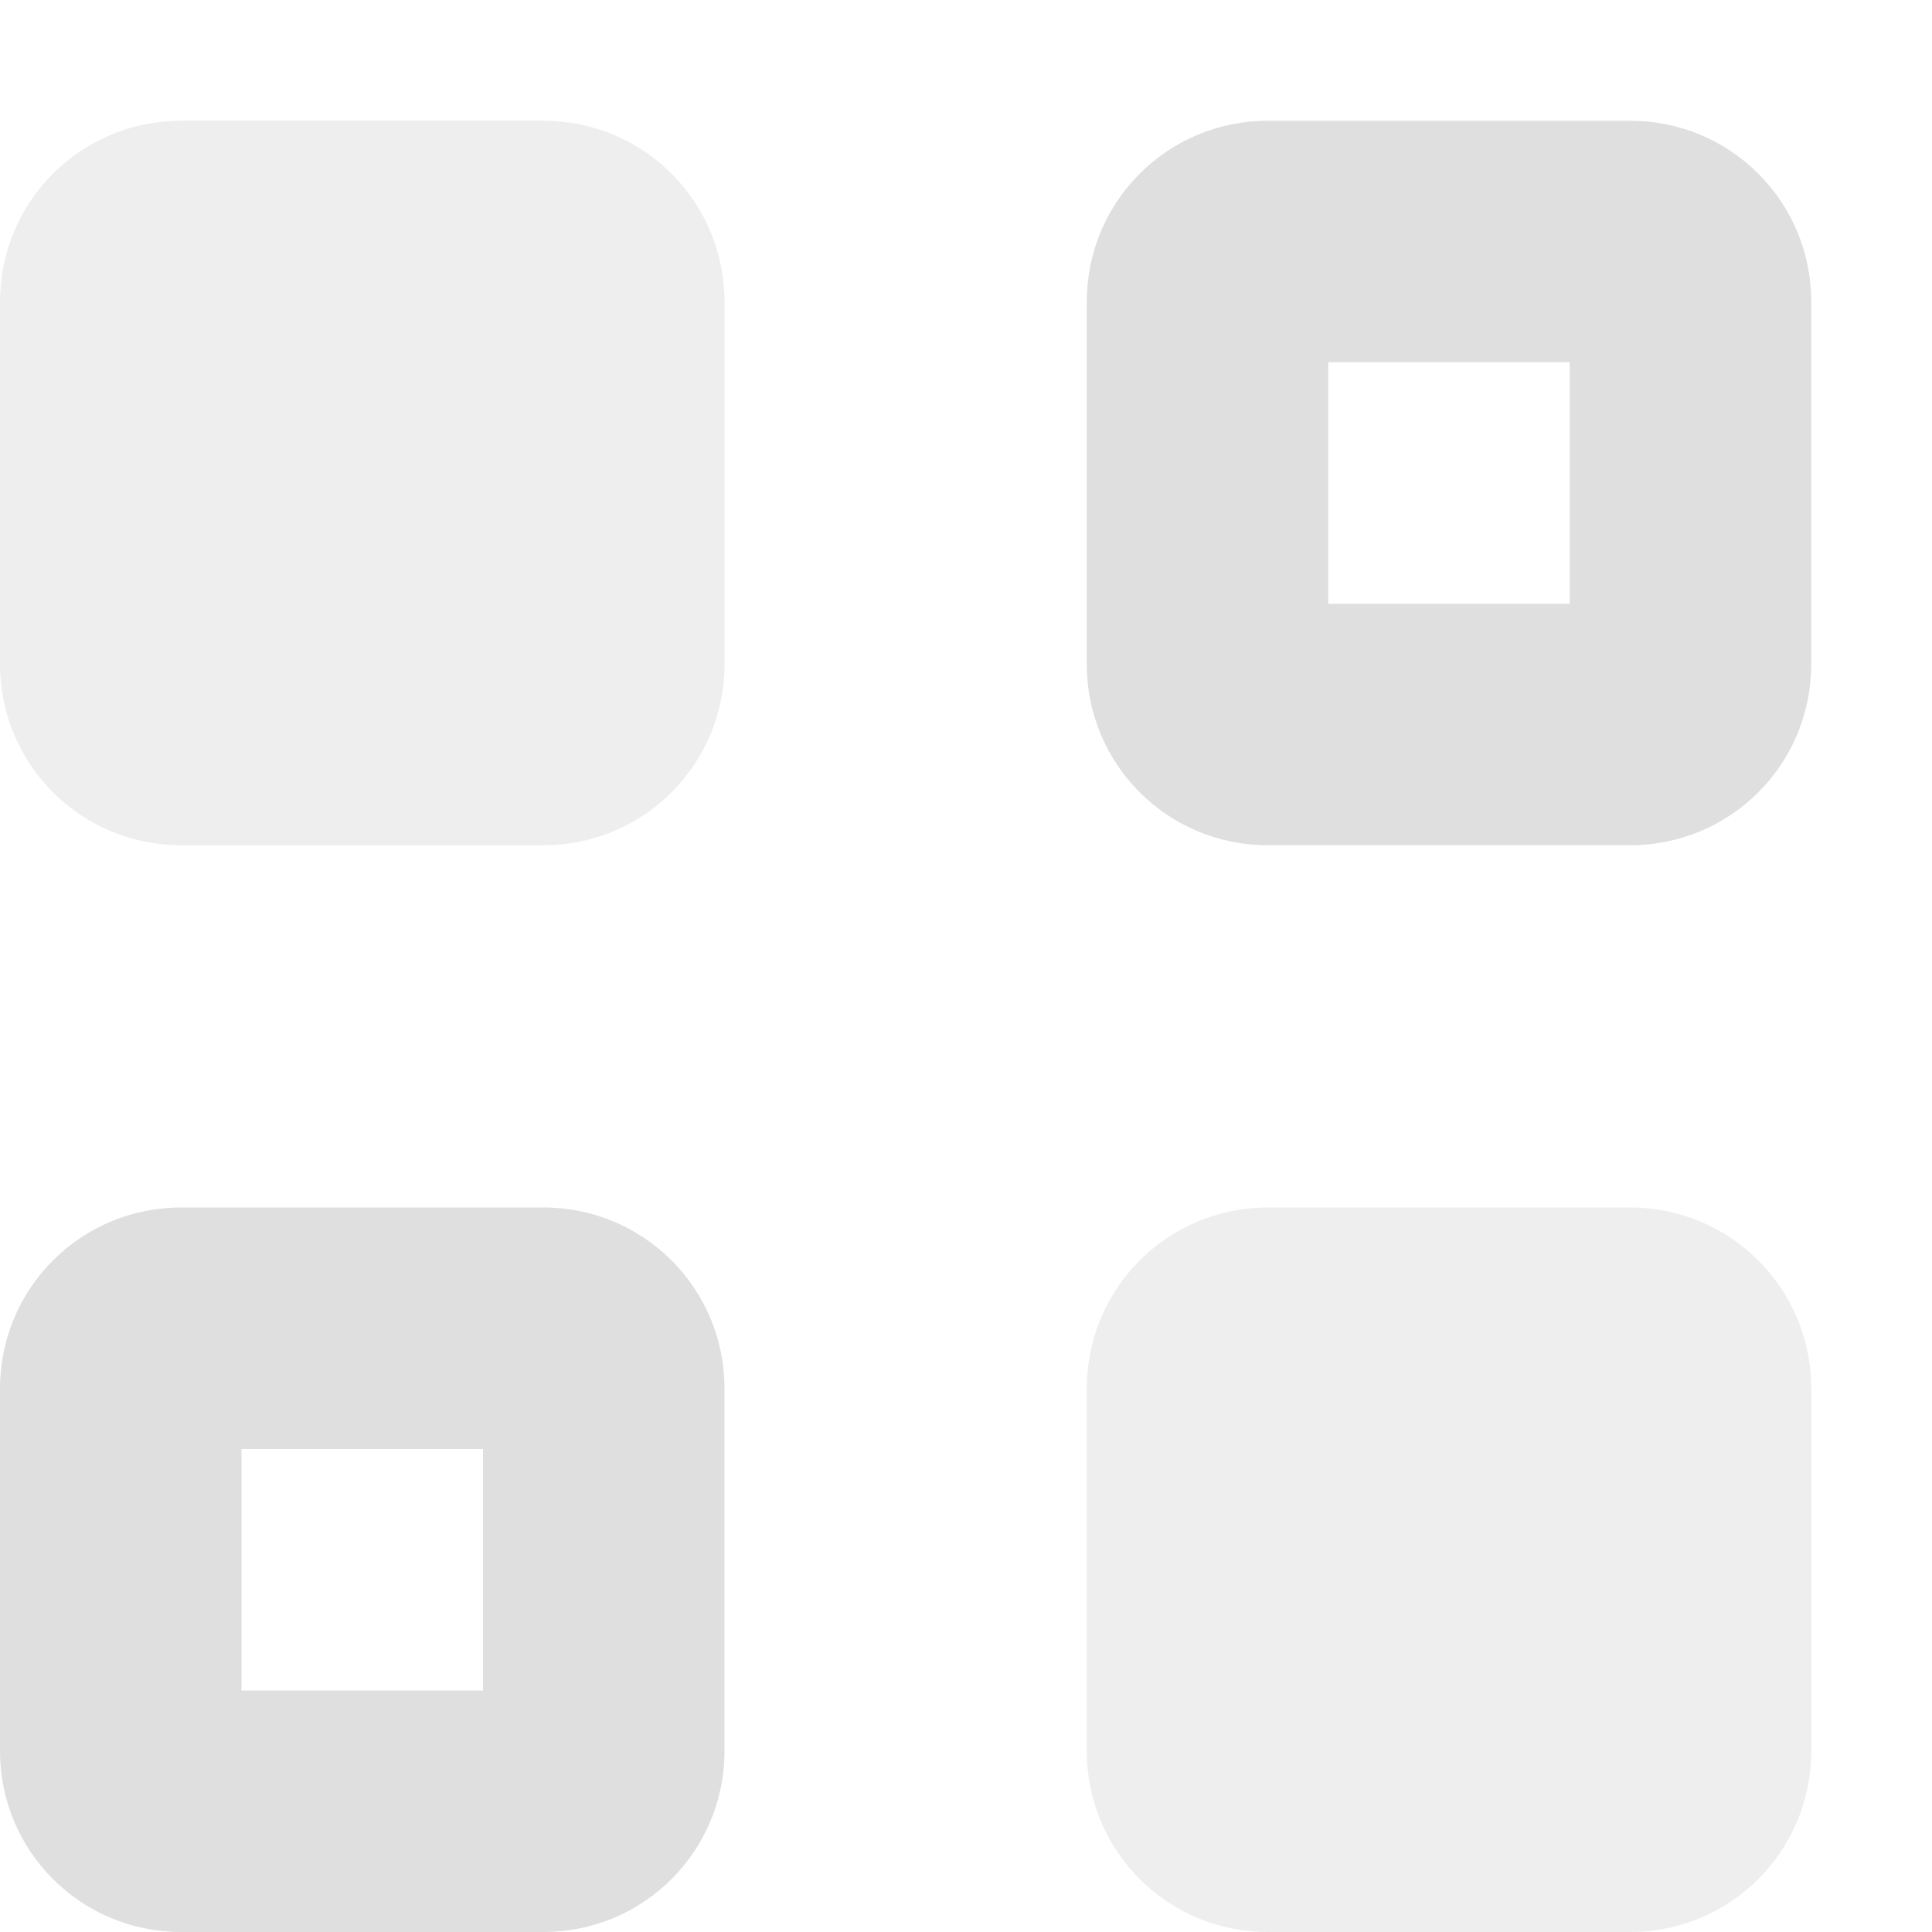
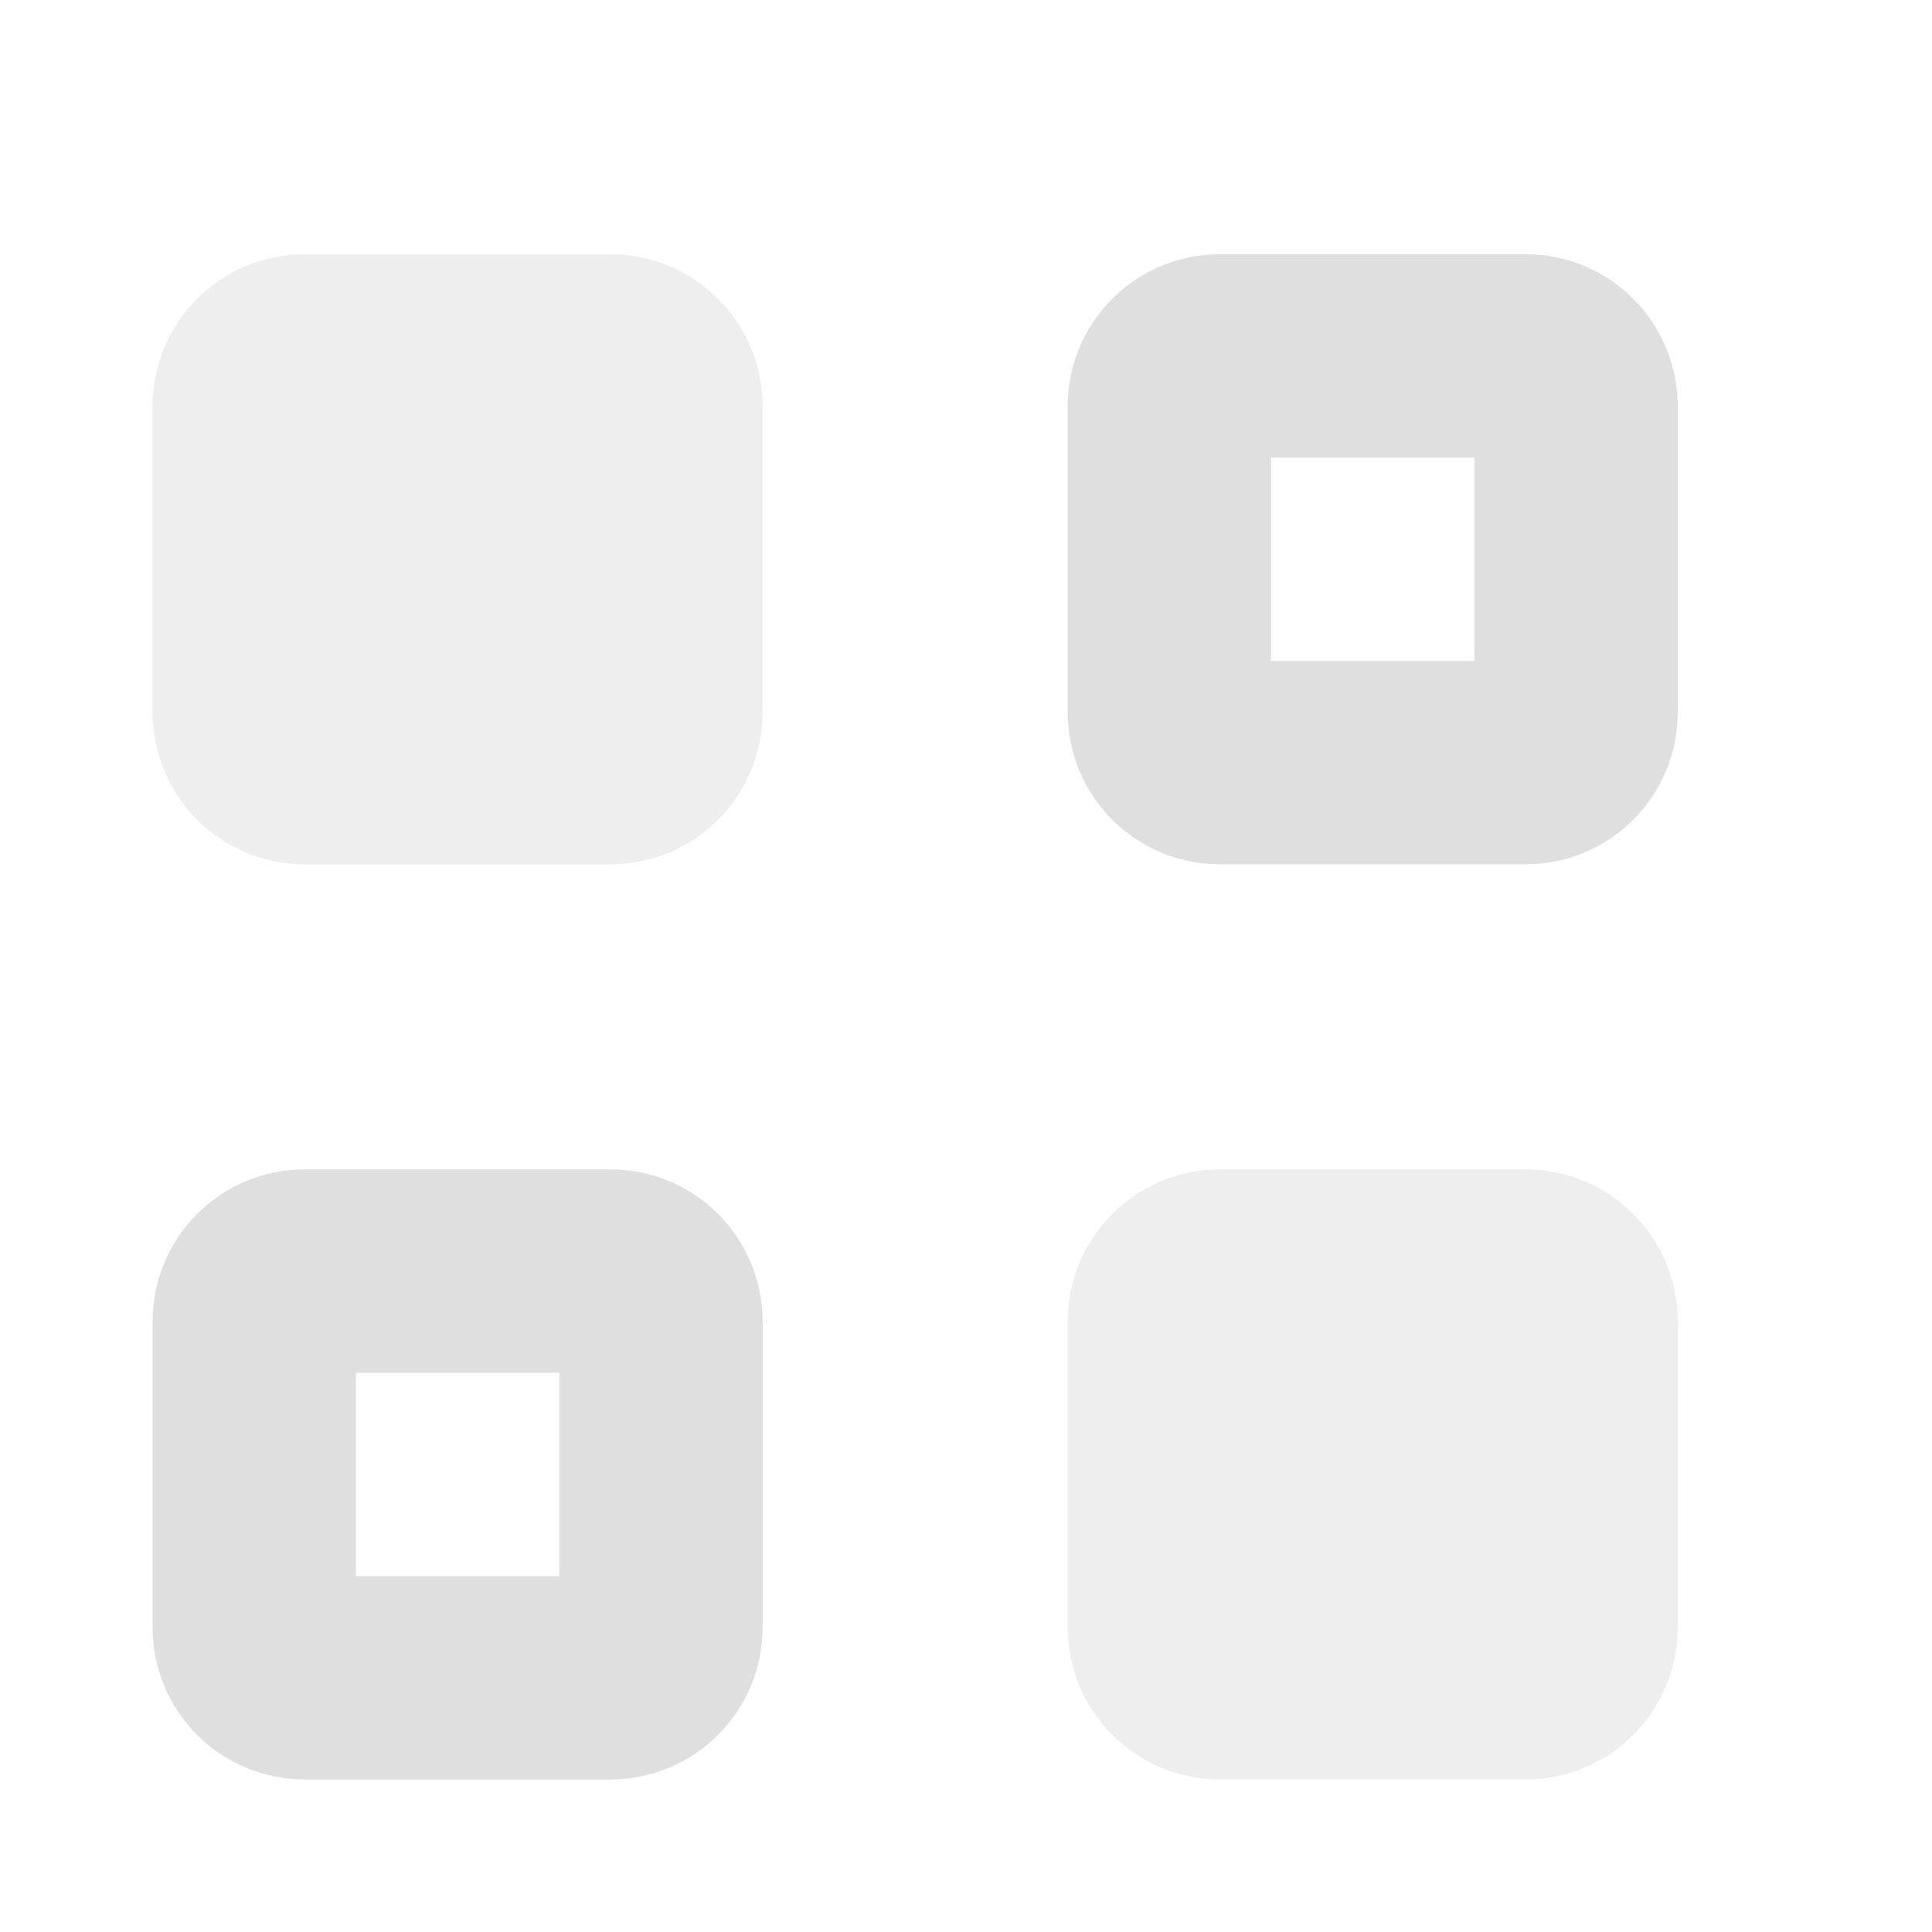
- <svg xmlns="http://www.w3.org/2000/svg" style="fill-rule:evenodd;clip-rule:evenodd;stroke-linejoin:round;stroke-miterlimit:2" width="100%" height="100%" version="1.1" viewBox="0 0 16 16" xml:space="preserve">
+ <svg xmlns="http://www.w3.org/2000/svg" style="fill-rule:evenodd;clip-rule:evenodd;stroke-linejoin:round;stroke-miterlimit:2" width="100%" height="100%" version="1.1" viewBox="-1.5 -1.5 19 19" xml:space="preserve">
  <defs>
    <style id="current-color-scheme" type="text/css">
   .ColorScheme-Text { color:#dfdfdf; } .ColorScheme-Highlight { color:#4285f4; } .ColorScheme-NeutralText { color:#ff9800; } .ColorScheme-PositiveText { color:#4caf50; } .ColorScheme-NegativeText { color:#f44336; }
  </style>
  </defs>
  <path style="fill:currentColor;fill-opacity:0.5" class="ColorScheme-Text" d="M10.5,10c-0.831,0 -1.5,0.669 -1.5,1.5l0,3c0,0.831 0.669,1.5 1.5,1.5l3,0c0.831,0 1.5,-0.669 1.5,-1.5l0,-3c0,-0.831 -0.669,-1.5 -1.5,-1.5l-3,0Zm-9,-9c-0.831,0 -1.5,0.669 -1.5,1.5l0,3c0,0.831 0.669,1.5 1.5,1.5l3,0c0.831,0 1.5,-0.669 1.5,-1.5l0,-3c0,-0.831 -0.669,-1.5 -1.5,-1.5l-3,0Z" />
  <path style="fill:currentColor;" class="ColorScheme-Text" d="M1.5,10c-0.831,0 -1.5,0.669 -1.5,1.5l0,3c0,0.831 0.669,1.5 1.5,1.5l3,0c0.831,0 1.5,-0.669 1.5,-1.5l0,-3c0,-0.831 -0.669,-1.5 -1.5,-1.5l-3,0Zm0.5,2l2,0l0,2l-2,0l0,-2Zm8.5,-11c-0.831,0 -1.5,0.669 -1.5,1.5l0,3c0,0.831 0.669,1.5 1.5,1.5l3,0c0.831,0 1.5,-0.669 1.5,-1.5l0,-3c0,-0.831 -0.669,-1.5 -1.5,-1.5l-3,0Zm0.5,2l2,0l0,2l-2,0l0,-2Z" />
</svg>
